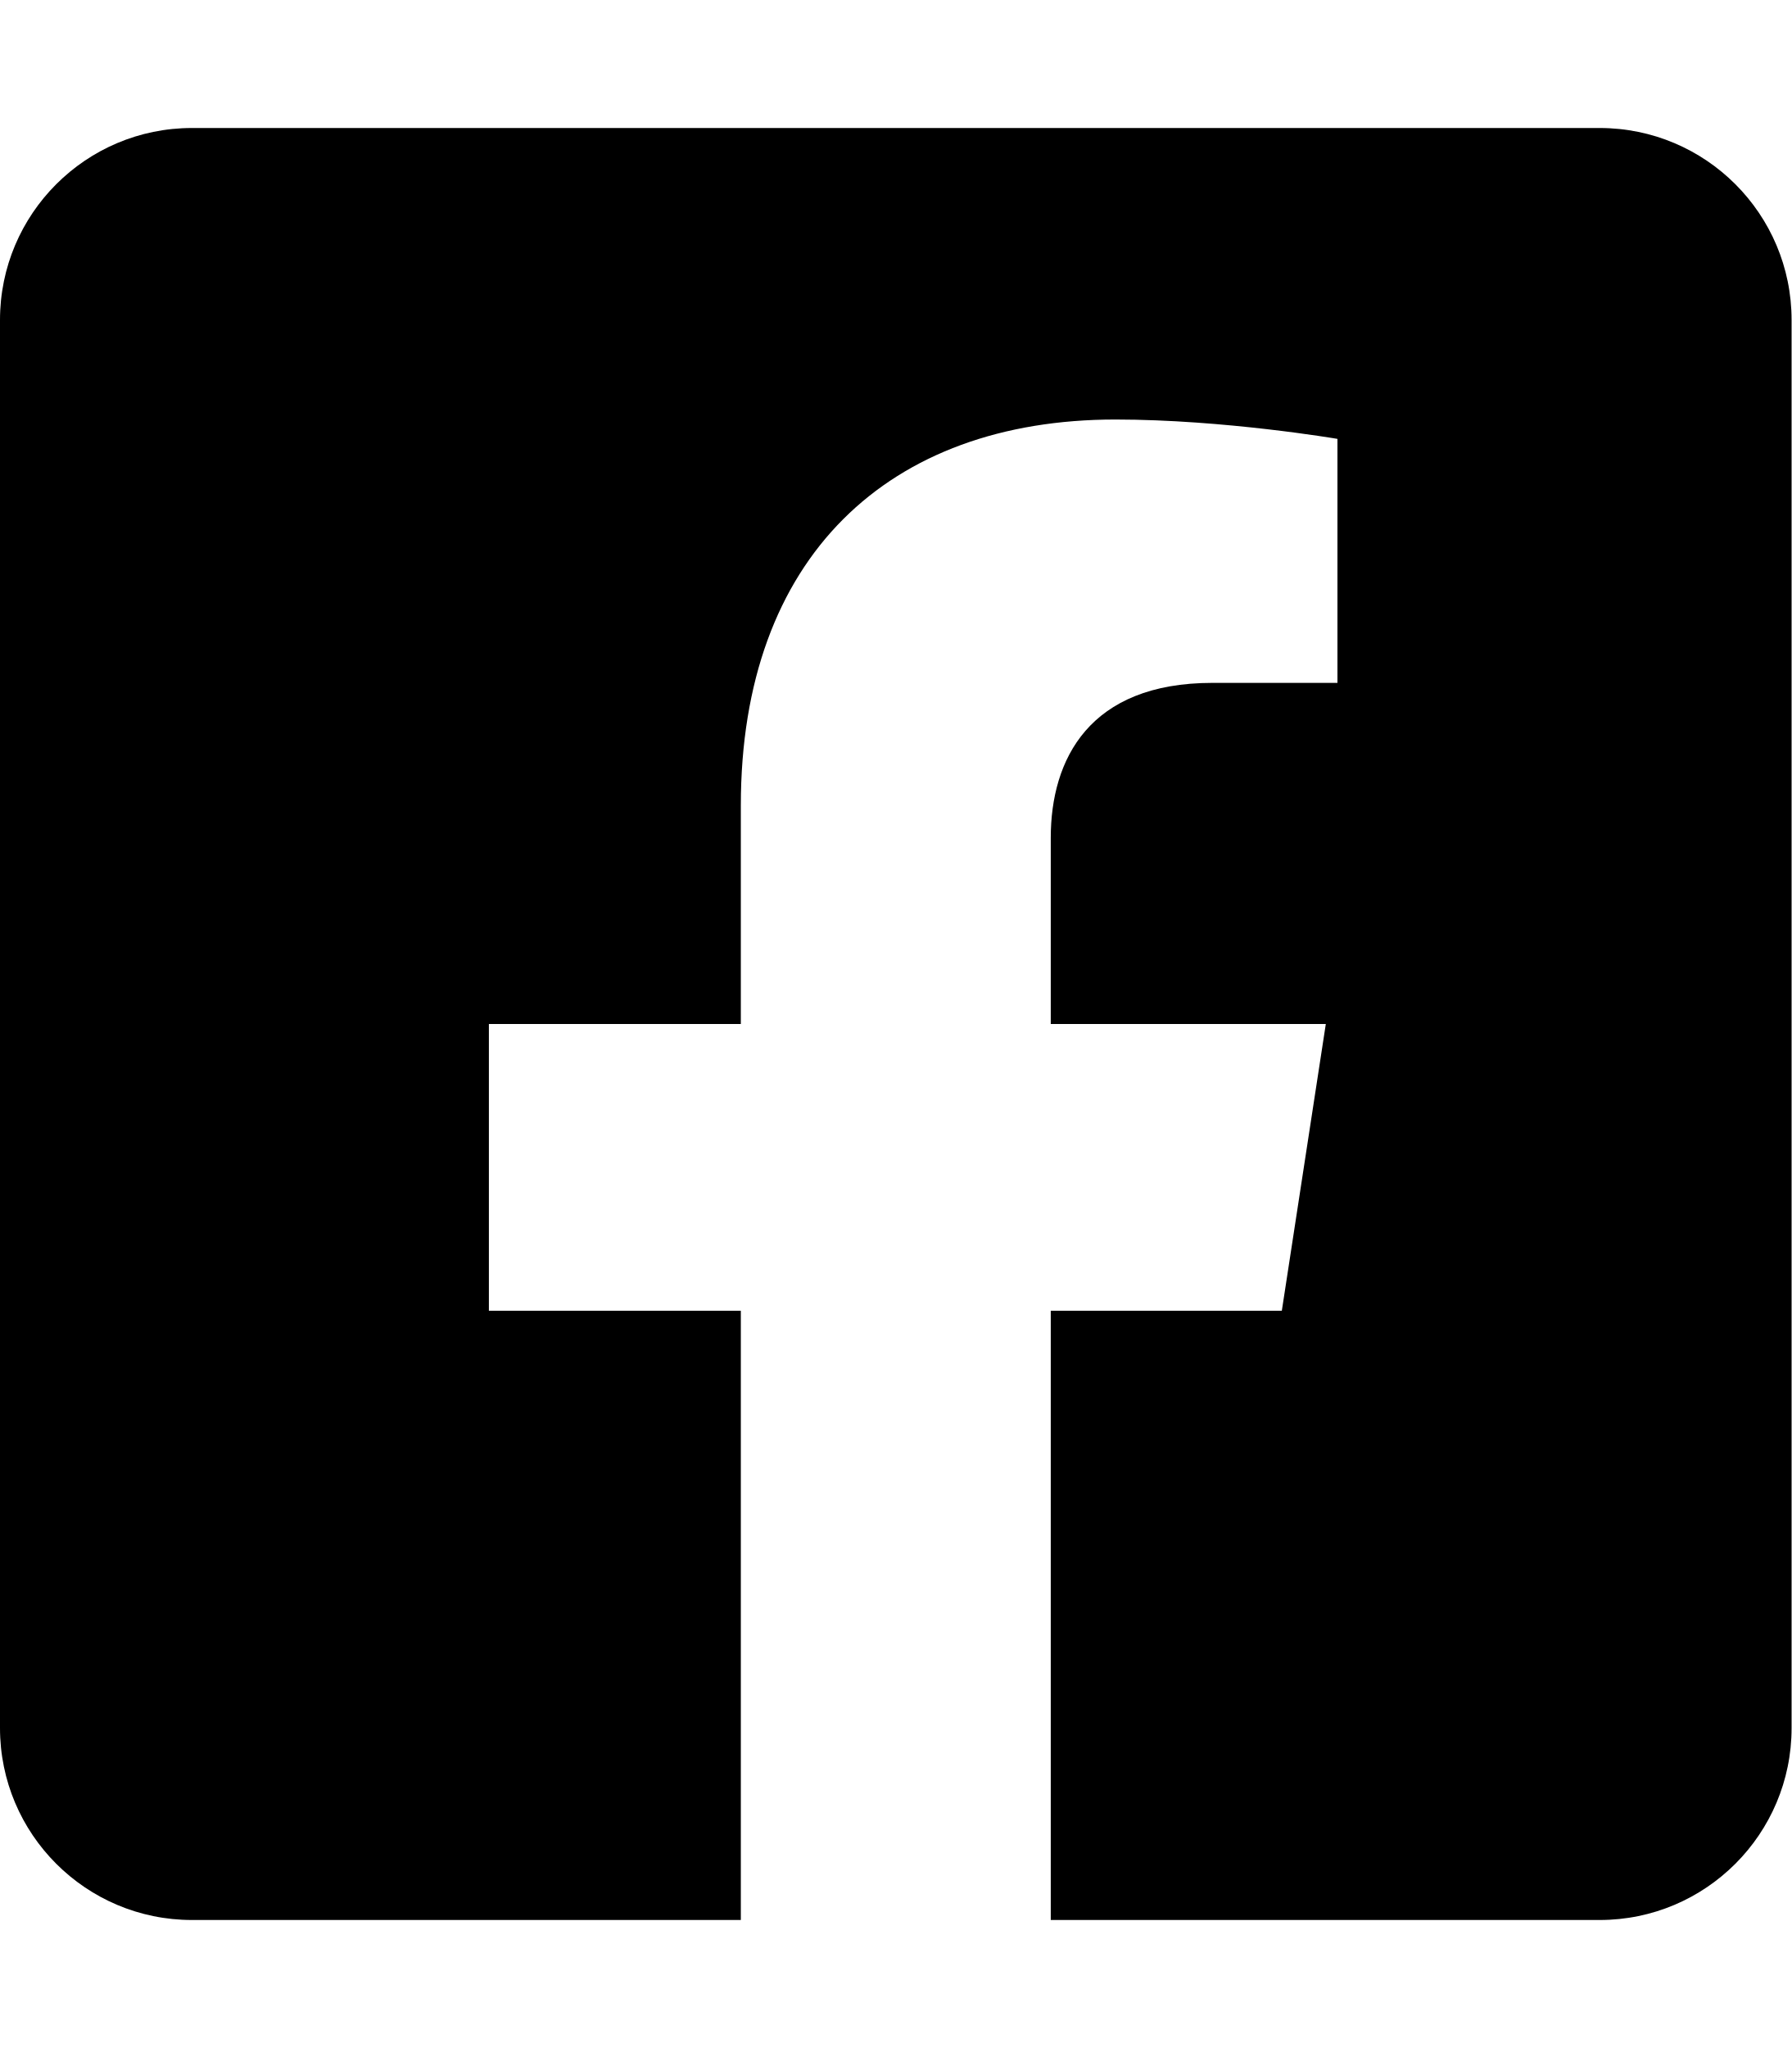
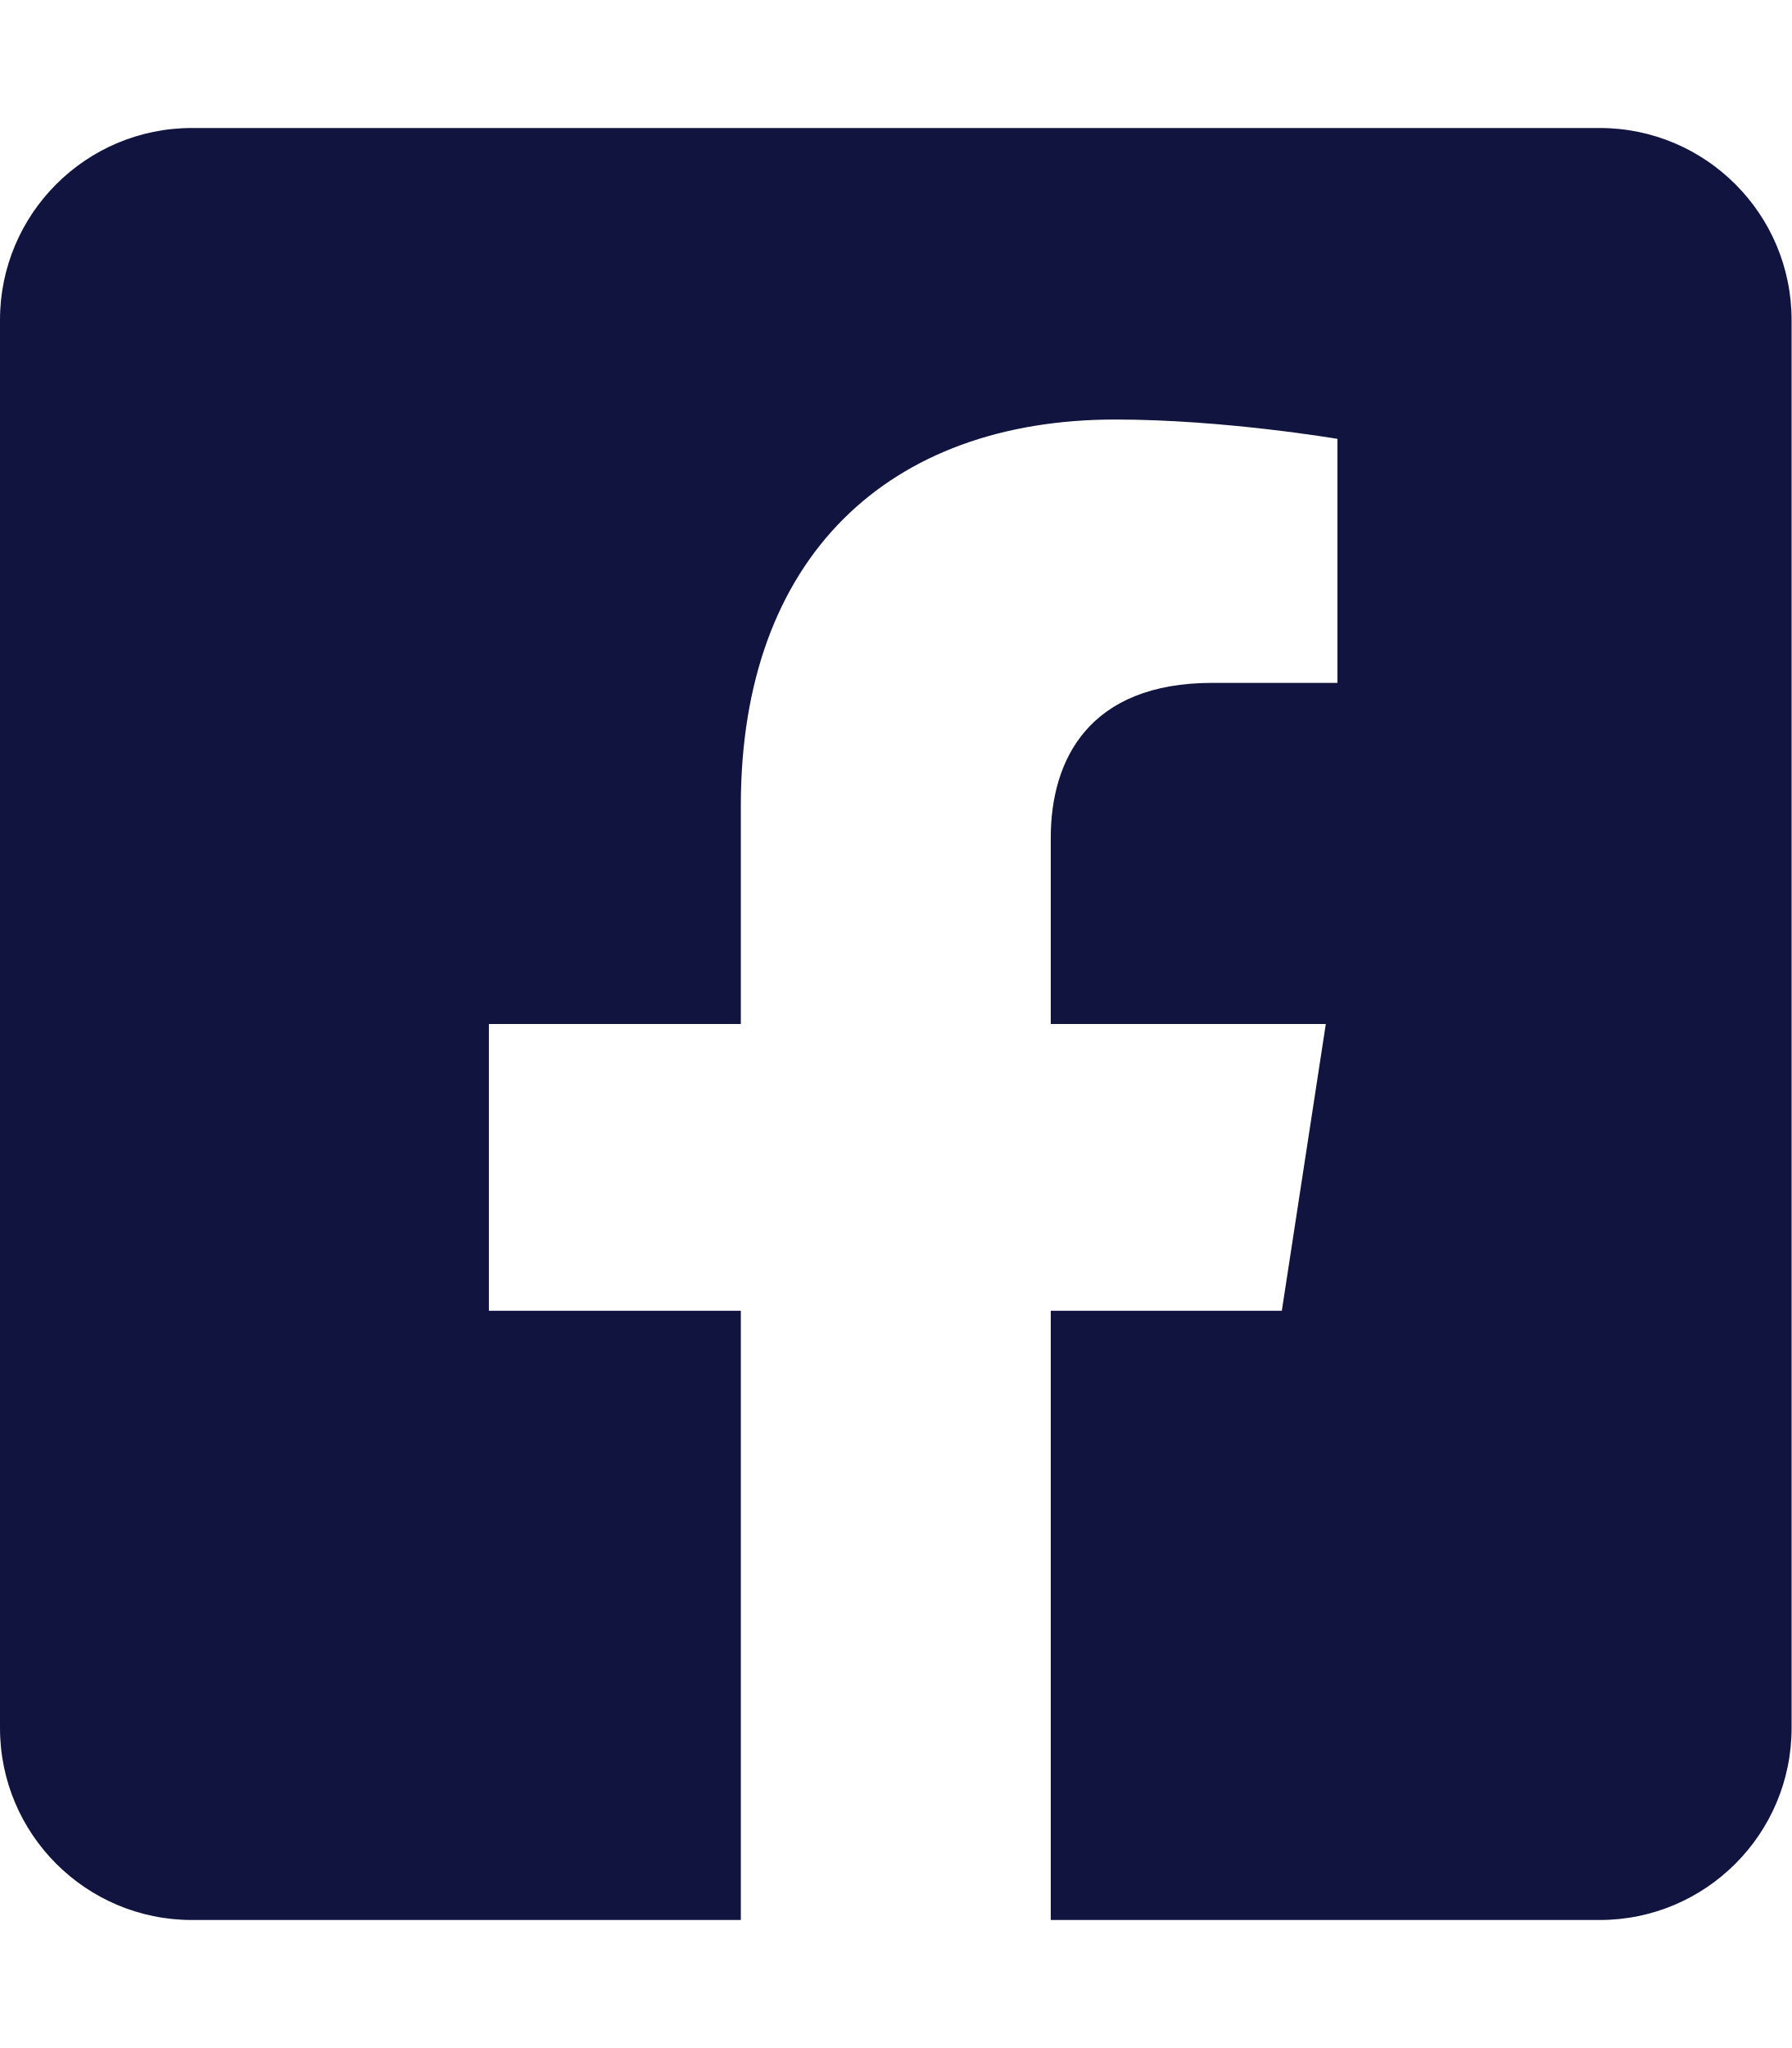
- <svg xmlns="http://www.w3.org/2000/svg" viewBox="0 0 448 512">
+ <svg xmlns="http://www.w3.org/2000/svg" viewBox="0 0 448 512" fill="#11143e">
  <path d="M400 32H48A48 48 0 0 0 0 80v352a48 48 0 0 0 48 48h137.25V327.69h-63V256h63v-54.64c0-62.15 37-96.48 93.67-96.48 27.14 0 55.52 4.84 55.52 4.84v61h-31.27c-30.81 0-40.42 19.12-40.42 38.73V256h68.78l-11 71.69h-57.78V480H400a48 48 0 0 0 48-48V80a48 48 0 0 0-48-48z" />
</svg>
